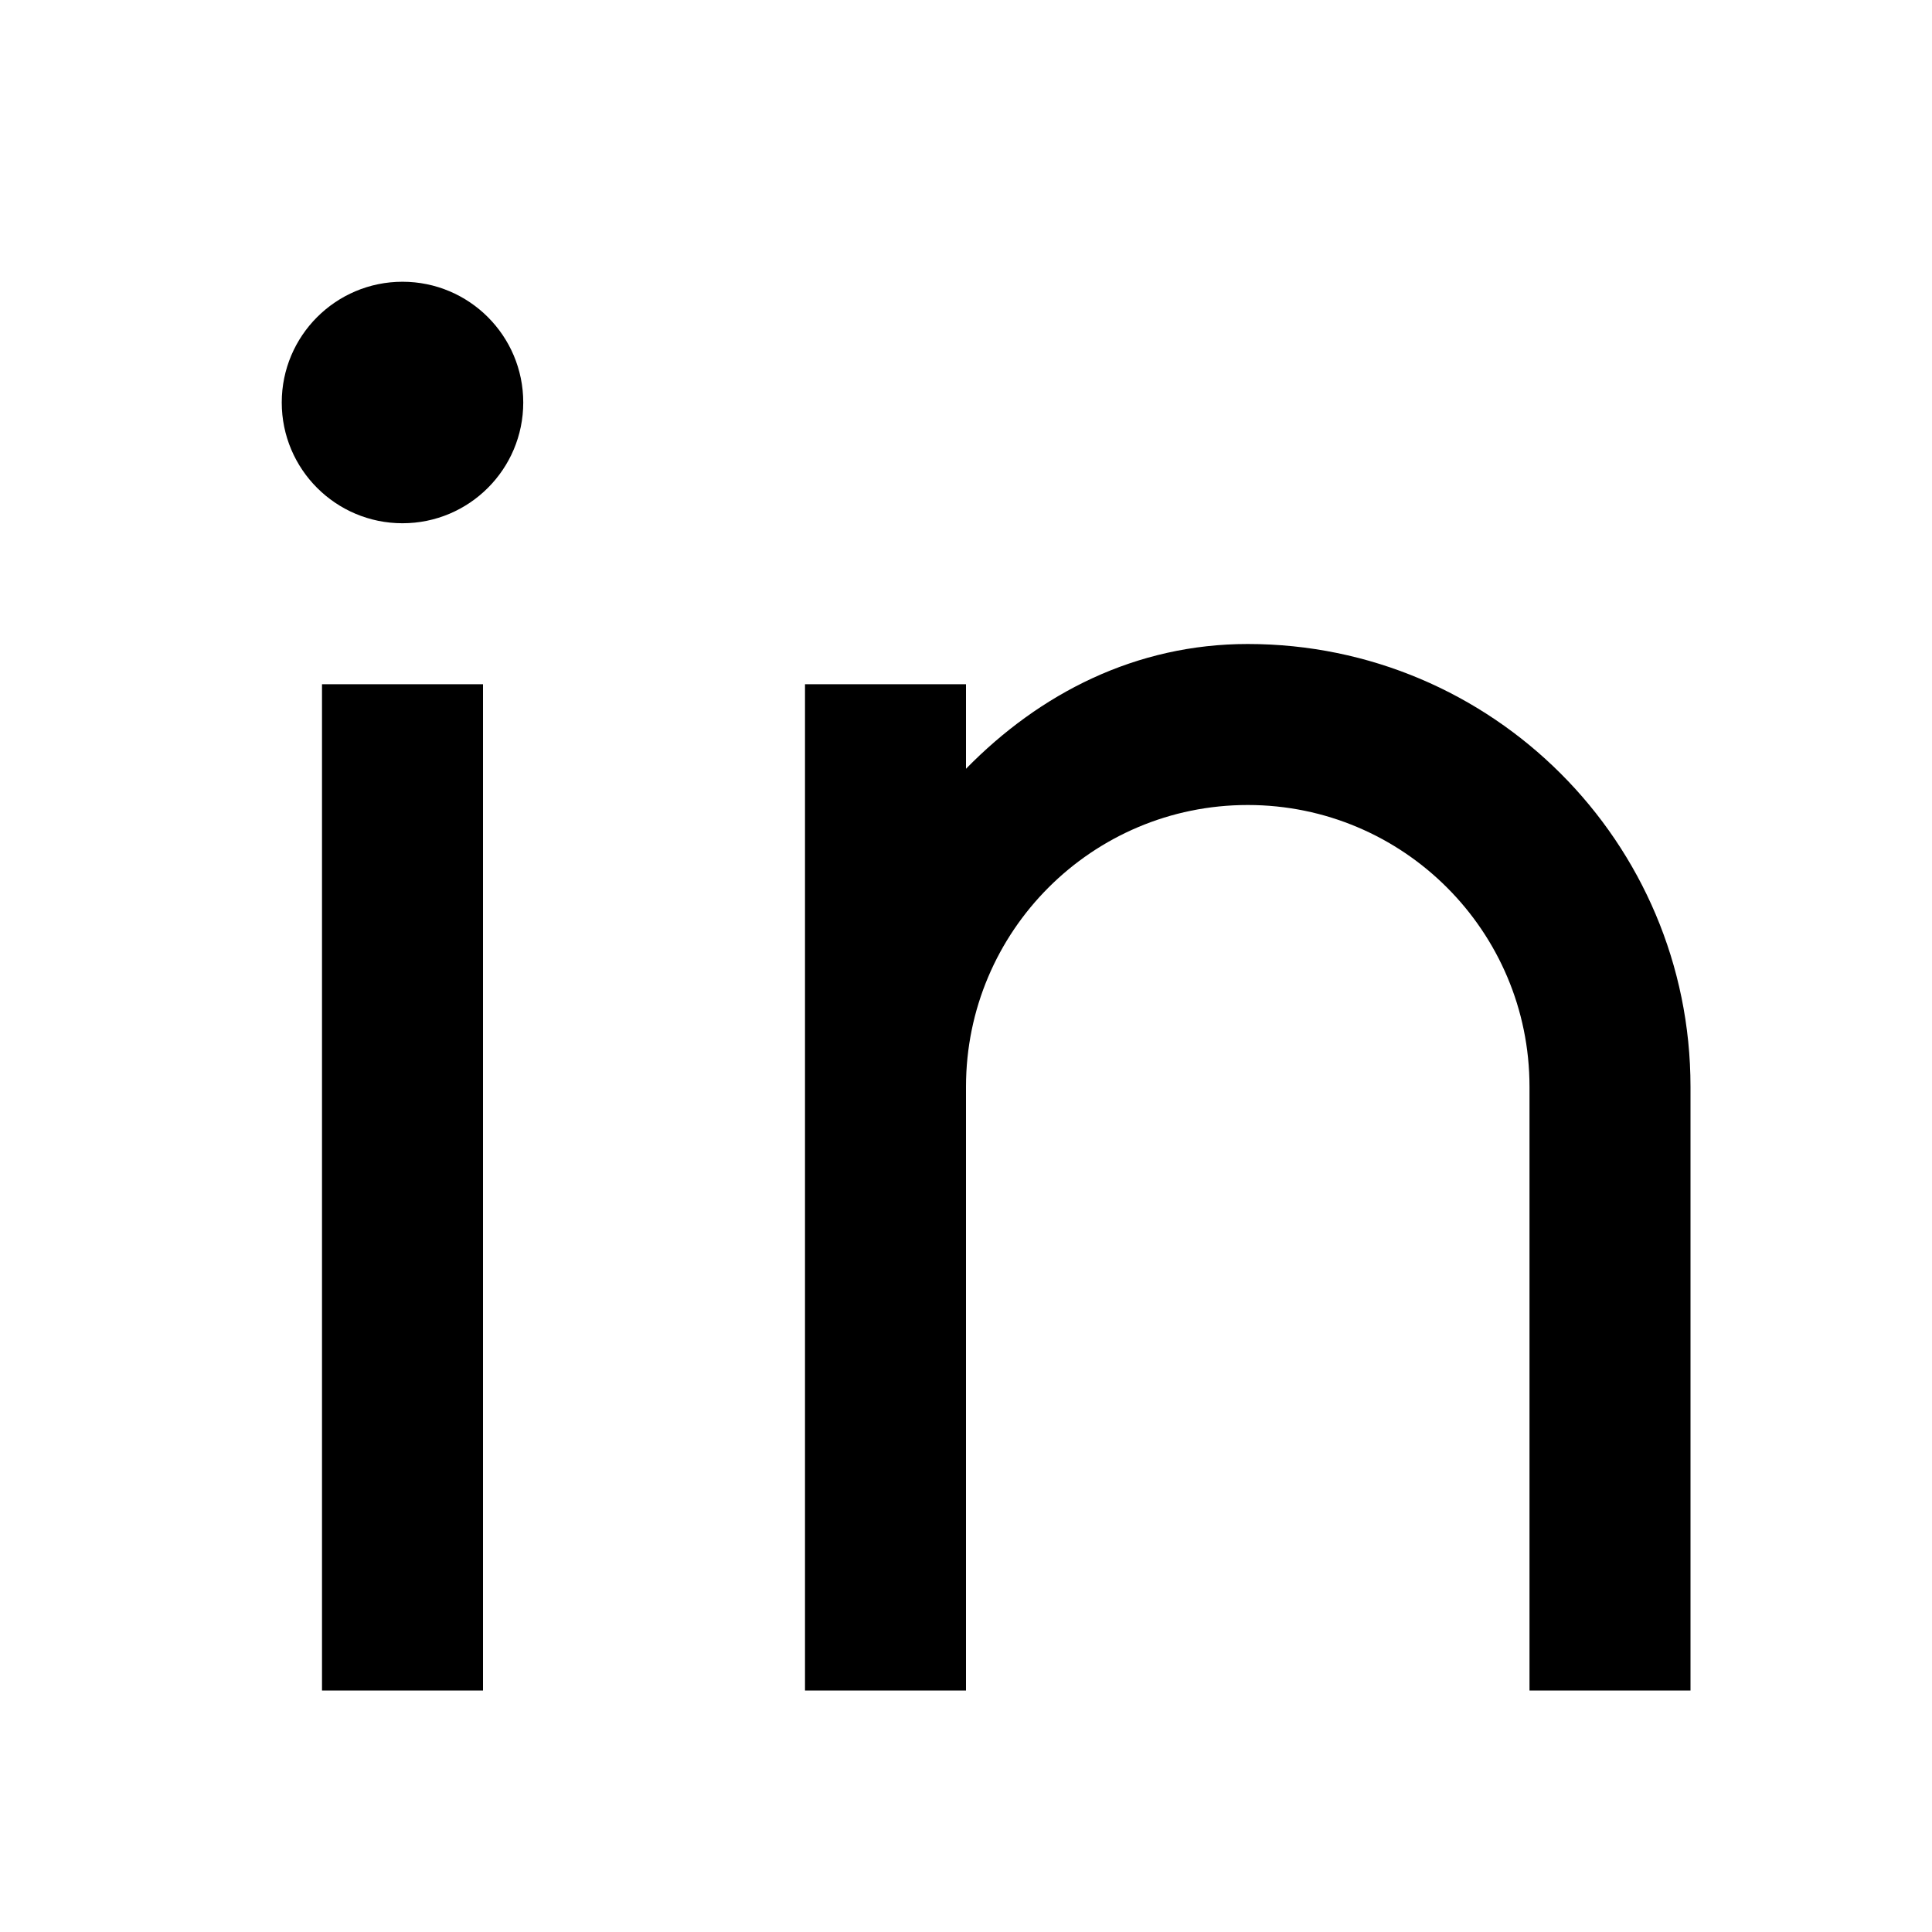
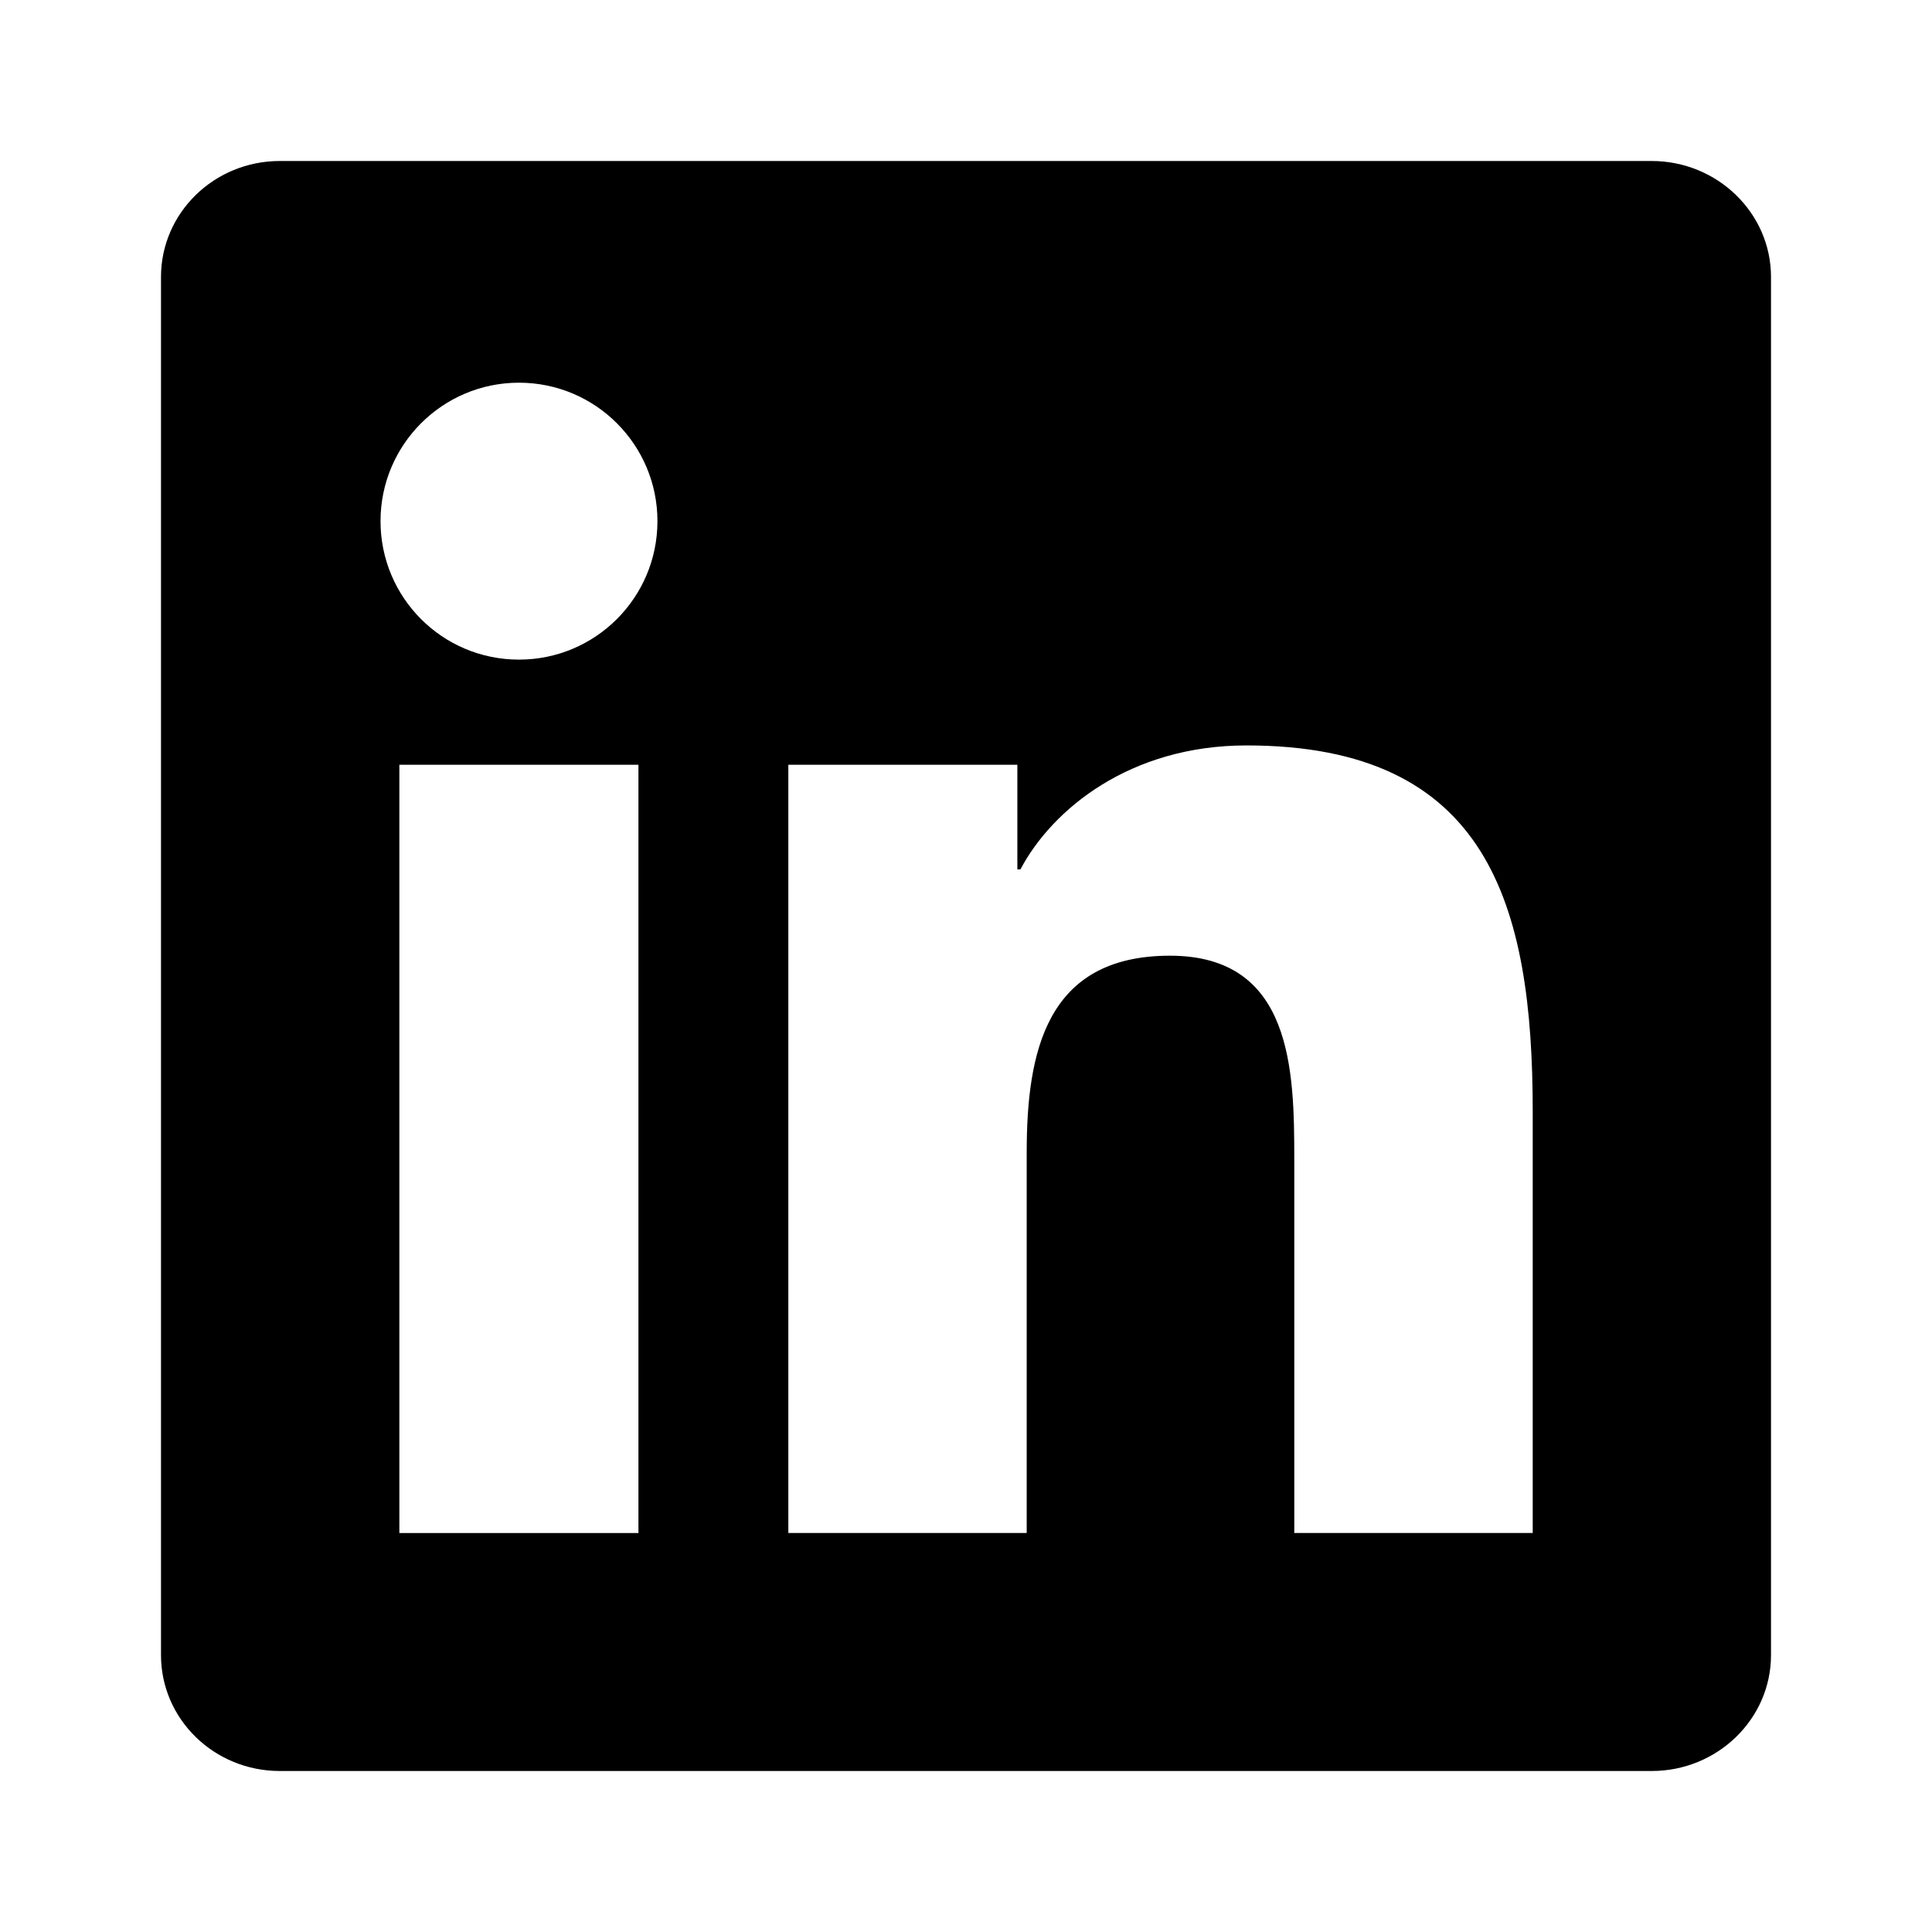
<svg xmlns="http://www.w3.org/2000/svg" width="24" height="24" viewBox="0 0 24 24">
-   <path d="M12 9.55C12.917 8.613 14.111 8 15.5 8a5.5 5.5 0 0 1 5.5 5.5V21h-2v-7.5a3.5 3.5 0 1 0-7 0V21h-2V8.5h2v1.05zM5 6.5a1.5 1.5 0 1 1 0-3 1.5 1.5 0 0 1 0 3zm-1 2h2V21H4V8.5z" />
+   <path d="M19.04 19.043h-2.962v-4.64c0-1.107-.023-2.531-1.544-2.531-1.544 0-1.78 1.204-1.78 2.449v4.722H9.793V9.5h2.845v1.3h.038c.397-.75 1.364-1.54 2.808-1.54 3.001 0 3.556 1.974 3.556 4.545v5.238zM6.447 8.194c-.954 0-1.72-.772-1.72-1.72a1.72 1.72 0 1 1 1.72 1.72zm1.484 10.85h-2.97V9.5h2.97v9.543zM20.521 2H3.476C2.66 2 2 2.645 2 3.44v17.12c0 .796.66 1.44 1.476 1.44h17.042c.815 0 1.482-.644 1.482-1.44V3.44C22 2.646 21.333 2 20.518 2h.003z" />
</svg>
